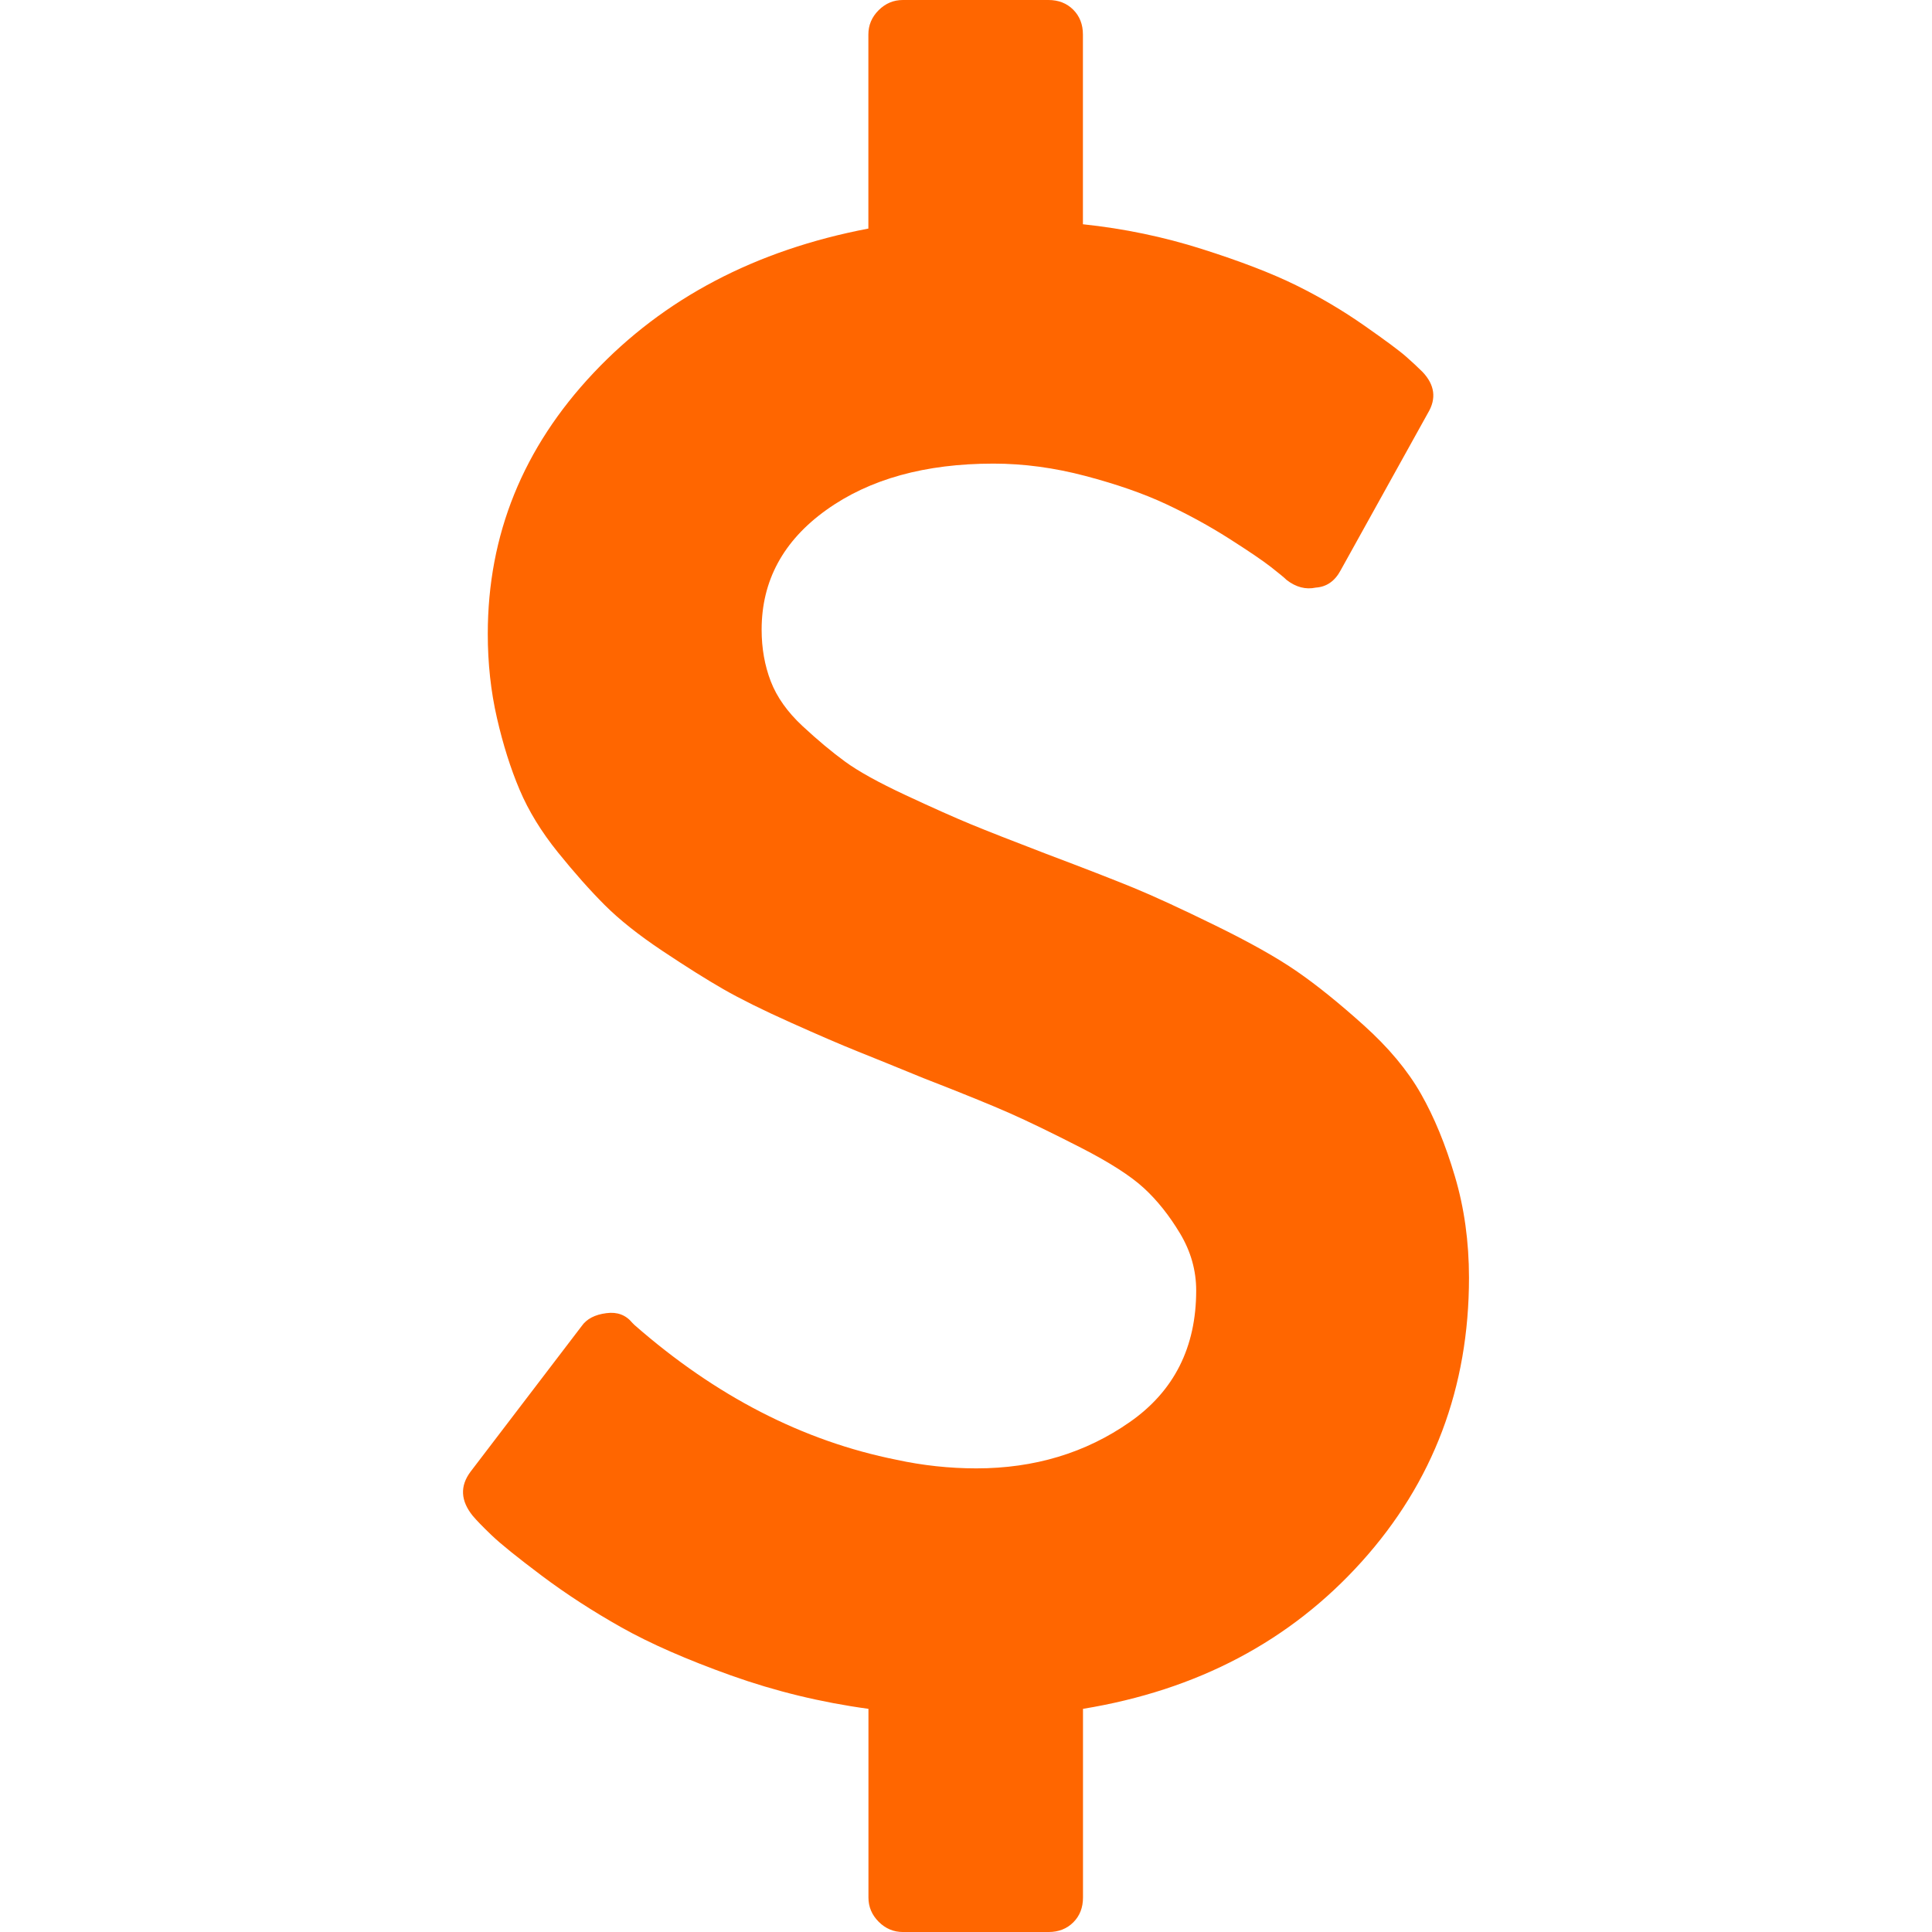
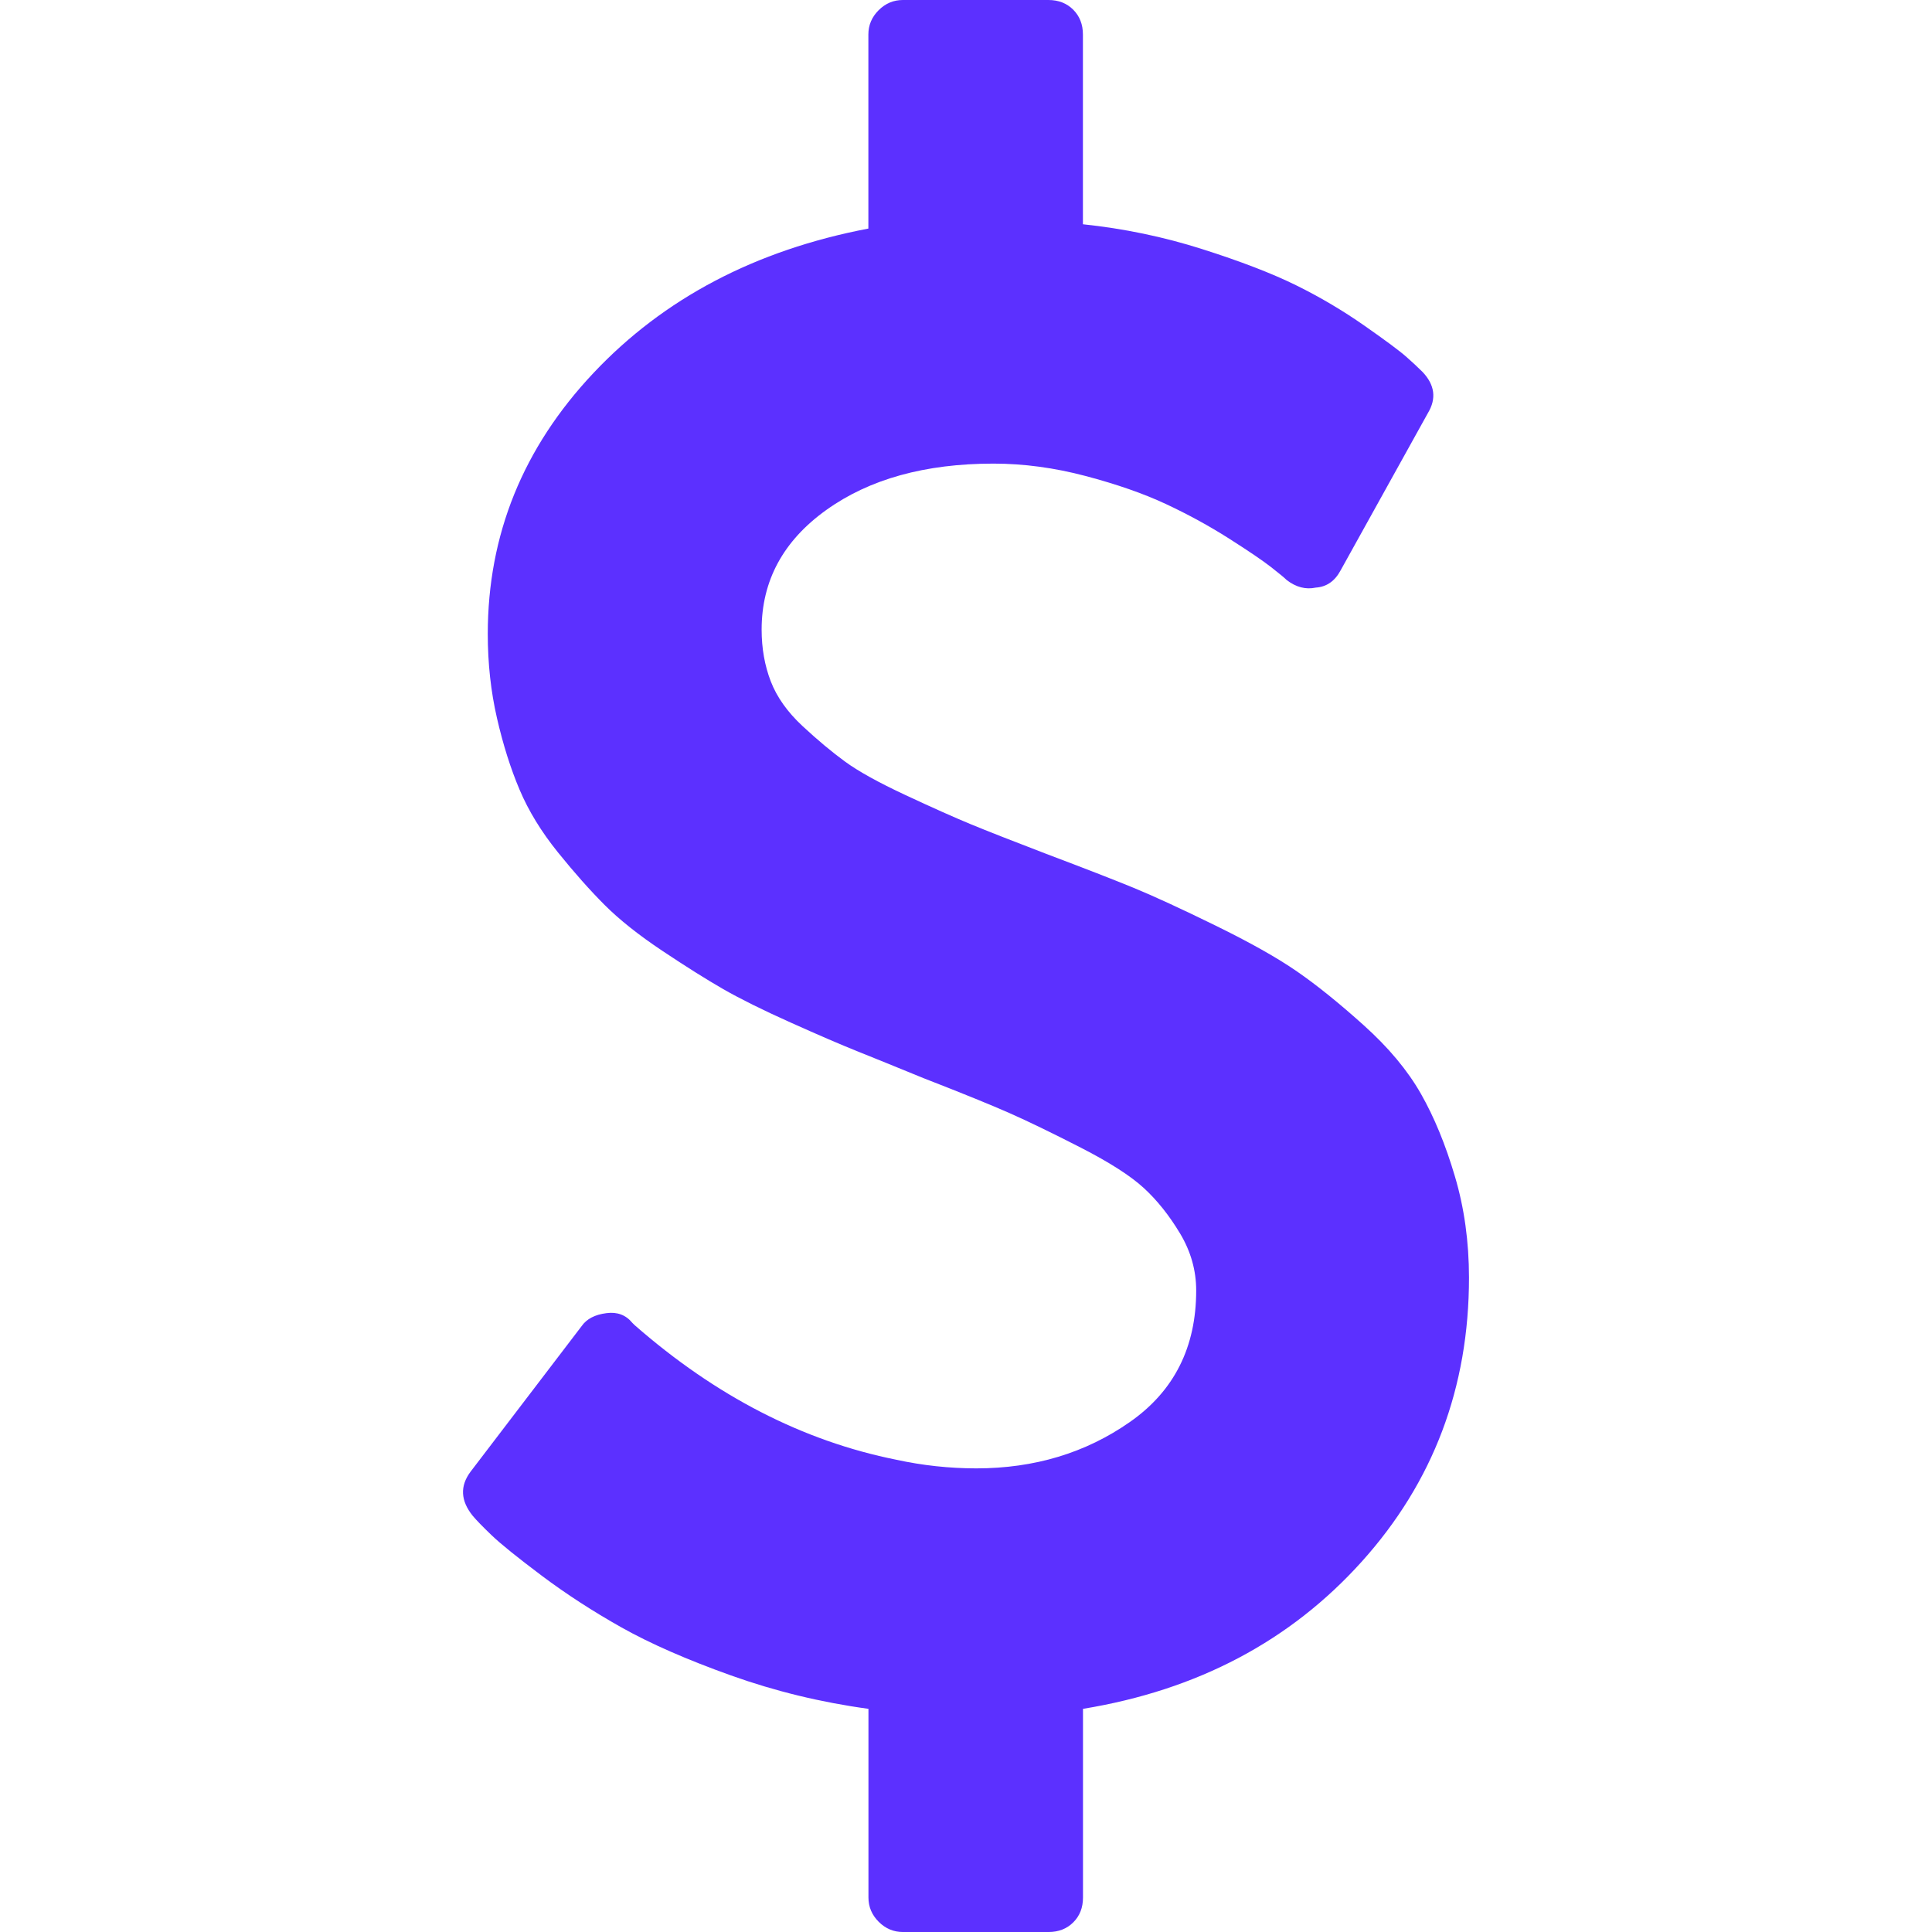
- <svg xmlns="http://www.w3.org/2000/svg" width="512" height="512" viewBox="0 0 511.613 511.613">
-   <path d="M385.261 311.475c-2.471-8.367-5.469-15.649-8.99-21.833-3.519-6.19-8.559-12.228-15.13-18.134-6.563-5.903-12.467-10.657-17.702-14.271-5.232-3.617-12.419-7.661-21.557-12.137-9.13-4.475-16.364-7.805-21.689-9.995-5.332-2.187-13.045-5.185-23.134-8.992-8.945-3.424-15.605-6.042-19.987-7.849-4.377-1.809-10.133-4.377-17.271-7.71-7.135-3.328-12.465-6.28-15.987-8.848-3.521-2.568-7.279-5.708-11.277-9.419-3.998-3.711-6.805-7.661-8.424-11.848-1.615-4.188-2.425-8.757-2.425-13.706 0-12.94 5.708-23.507 17.128-31.689 11.421-8.182 26.174-12.275 44.257-12.275 7.99 0 16.136 1.093 24.41 3.284s15.365 4.659 21.266 7.421c5.906 2.762 11.471 5.808 16.707 9.137 5.235 3.332 8.945 5.852 11.136 7.565 2.189 1.714 3.576 2.855 4.141 3.427 2.478 1.903 5.041 2.568 7.706 1.999 2.854-.19 5.045-1.715 6.571-4.567l23.13-41.684c2.283-3.805 1.811-7.422-1.427-10.85a97.672 97.672 0 0 0-4.291-3.997c-1.708-1.524-5.421-4.283-11.136-8.282a137.803 137.803 0 0 0-18.124-10.706c-6.379-3.138-14.661-6.328-24.845-9.562-10.178-3.239-20.697-5.426-31.549-6.567V9.136c0-2.663-.855-4.853-2.563-6.567C282.493.859 280.303 0 277.634 0h-38.546c-2.474 0-4.615.903-6.423 2.712s-2.712 3.949-2.712 6.424v51.391c-29.884 5.708-54.152 18.461-72.805 38.256-18.651 19.796-27.98 42.823-27.98 69.092 0 7.803.812 15.226 2.43 22.265 1.616 7.045 3.616 13.374 5.996 18.988 2.378 5.618 5.758 11.136 10.135 16.562 4.377 5.424 8.518 10.088 12.419 13.988 3.903 3.899 8.995 7.945 15.274 12.131 6.283 4.19 11.66 7.571 16.134 10.139 4.475 2.56 10.422 5.52 17.843 8.843 7.423 3.333 13.278 5.852 17.561 7.569 4.283 1.711 10.135 4.093 17.561 7.132 10.277 3.997 17.892 7.091 22.84 9.281 4.952 2.19 11.231 5.235 18.849 9.137 7.611 3.898 13.176 7.468 16.7 10.705 3.521 3.237 6.708 7.234 9.565 11.991s4.288 9.801 4.288 15.133c0 15.037-5.853 26.645-17.562 34.823-11.704 8.187-25.27 12.279-40.685 12.279a99.747 99.747 0 0 1-21.124-2.279c-24.744-4.955-47.869-16.851-69.377-35.693l-.571-.571c-1.714-2.088-3.999-2.946-6.851-2.563-3.046.38-5.236 1.523-6.567 3.43l-29.408 38.54c-2.856 3.806-2.663 7.707.572 11.704.953 1.143 2.618 2.86 4.996 5.14 2.384 2.289 6.81 5.852 13.278 10.715 6.47 4.856 13.513 9.418 21.128 13.706 7.614 4.281 17.272 8.514 28.98 12.703 11.708 4.182 23.839 7.131 36.402 8.843v49.963c0 2.478.905 4.617 2.712 6.427 1.809 1.811 3.949 2.711 6.423 2.711h38.546c2.669 0 4.859-.855 6.57-2.566s2.563-3.901 2.563-6.571v-49.963c30.269-4.948 54.87-17.939 73.806-38.972 18.938-21.033 28.41-46.11 28.41-75.229-.01-9.515-1.245-18.461-3.743-26.841z" fill="#f60" />
+ <svg xmlns="http://www.w3.org/2000/svg" width="511.613" height="511.613">
+   <rect width="100%" height="100%" fill="none" />
+   <g class="currentLayer">
+     <path d="M385.261 311.475c-2.471-8.367-5.469-15.649-8.99-21.833-3.519-6.19-8.559-12.228-15.13-18.134-6.563-5.903-12.467-10.657-17.702-14.271-5.232-3.617-12.419-7.661-21.557-12.137-9.13-4.475-16.364-7.805-21.689-9.995-5.332-2.187-13.045-5.185-23.134-8.992-8.945-3.424-15.605-6.042-19.987-7.849-4.377-1.809-10.133-4.377-17.271-7.71-7.135-3.328-12.465-6.28-15.987-8.848-3.521-2.568-7.279-5.708-11.277-9.419-3.998-3.711-6.805-7.661-8.424-11.848-1.615-4.188-2.425-8.757-2.425-13.706 0-12.94 5.708-23.507 17.128-31.689 11.421-8.182 26.174-12.275 44.257-12.275 7.99 0 16.136 1.093 24.41 3.284s15.365 4.659 21.266 7.421c5.906 2.762 11.471 5.808 16.707 9.137 5.235 3.332 8.945 5.852 11.136 7.565 2.189 1.714 3.576 2.855 4.141 3.427 2.478 1.903 5.041 2.568 7.706 1.999 2.854-.19 5.045-1.715 6.571-4.567l23.13-41.684c2.283-3.805 1.811-7.422-1.427-10.85a97.672 97.672 0 0 0-4.291-3.997c-1.708-1.524-5.421-4.283-11.136-8.282a137.803 137.803 0 0 0-18.124-10.706c-6.379-3.138-14.661-6.328-24.845-9.562-10.178-3.239-20.697-5.426-31.549-6.567V9.136c0-2.663-.855-4.853-2.563-6.567C282.493.859 280.303 0 277.634 0h-38.546c-2.474 0-4.615.903-6.423 2.712s-2.712 3.949-2.712 6.424v51.391c-29.884 5.708-54.152 18.461-72.805 38.256-18.651 19.796-27.98 42.823-27.98 69.092 0 7.803.812 15.226 2.43 22.265 1.616 7.045 3.616 13.374 5.996 18.988 2.378 5.618 5.758 11.136 10.135 16.562 4.377 5.424 8.518 10.088 12.419 13.988 3.903 3.899 8.995 7.945 15.274 12.131 6.283 4.19 11.66 7.571 16.134 10.139 4.475 2.56 10.422 5.52 17.843 8.843 7.423 3.333 13.278 5.852 17.561 7.569 4.283 1.711 10.135 4.093 17.561 7.132 10.277 3.997 17.892 7.091 22.84 9.281 4.952 2.19 11.231 5.235 18.849 9.137 7.611 3.898 13.176 7.468 16.7 10.705 3.521 3.237 6.708 7.234 9.565 11.991s4.288 9.801 4.288 15.133c0 15.037-5.853 26.645-17.562 34.823-11.704 8.187-25.27 12.279-40.685 12.279a99.747 99.747 0 0 1-21.124-2.279c-24.744-4.955-47.869-16.851-69.377-35.693l-.571-.571c-1.714-2.088-3.999-2.946-6.851-2.563-3.046.38-5.236 1.523-6.567 3.43l-29.408 38.54c-2.856 3.806-2.663 7.707.572 11.704.953 1.143 2.618 2.86 4.996 5.14 2.384 2.289 6.81 5.852 13.278 10.715 6.47 4.856 13.513 9.418 21.128 13.706 7.614 4.281 17.272 8.514 28.98 12.703 11.708 4.182 23.839 7.131 36.402 8.843v49.963c0 2.478.905 4.617 2.712 6.427 1.809 1.811 3.949 2.711 6.423 2.711h38.546c2.669 0 4.859-.855 6.57-2.566s2.563-3.901 2.563-6.571v-49.963c30.269-4.948 54.87-17.939 73.806-38.972 18.938-21.033 28.41-46.11 28.41-75.229-.01-9.515-1.245-18.461-3.743-26.841z" class="selected" fill="#5c30ff" />
+   </g>
</svg>
